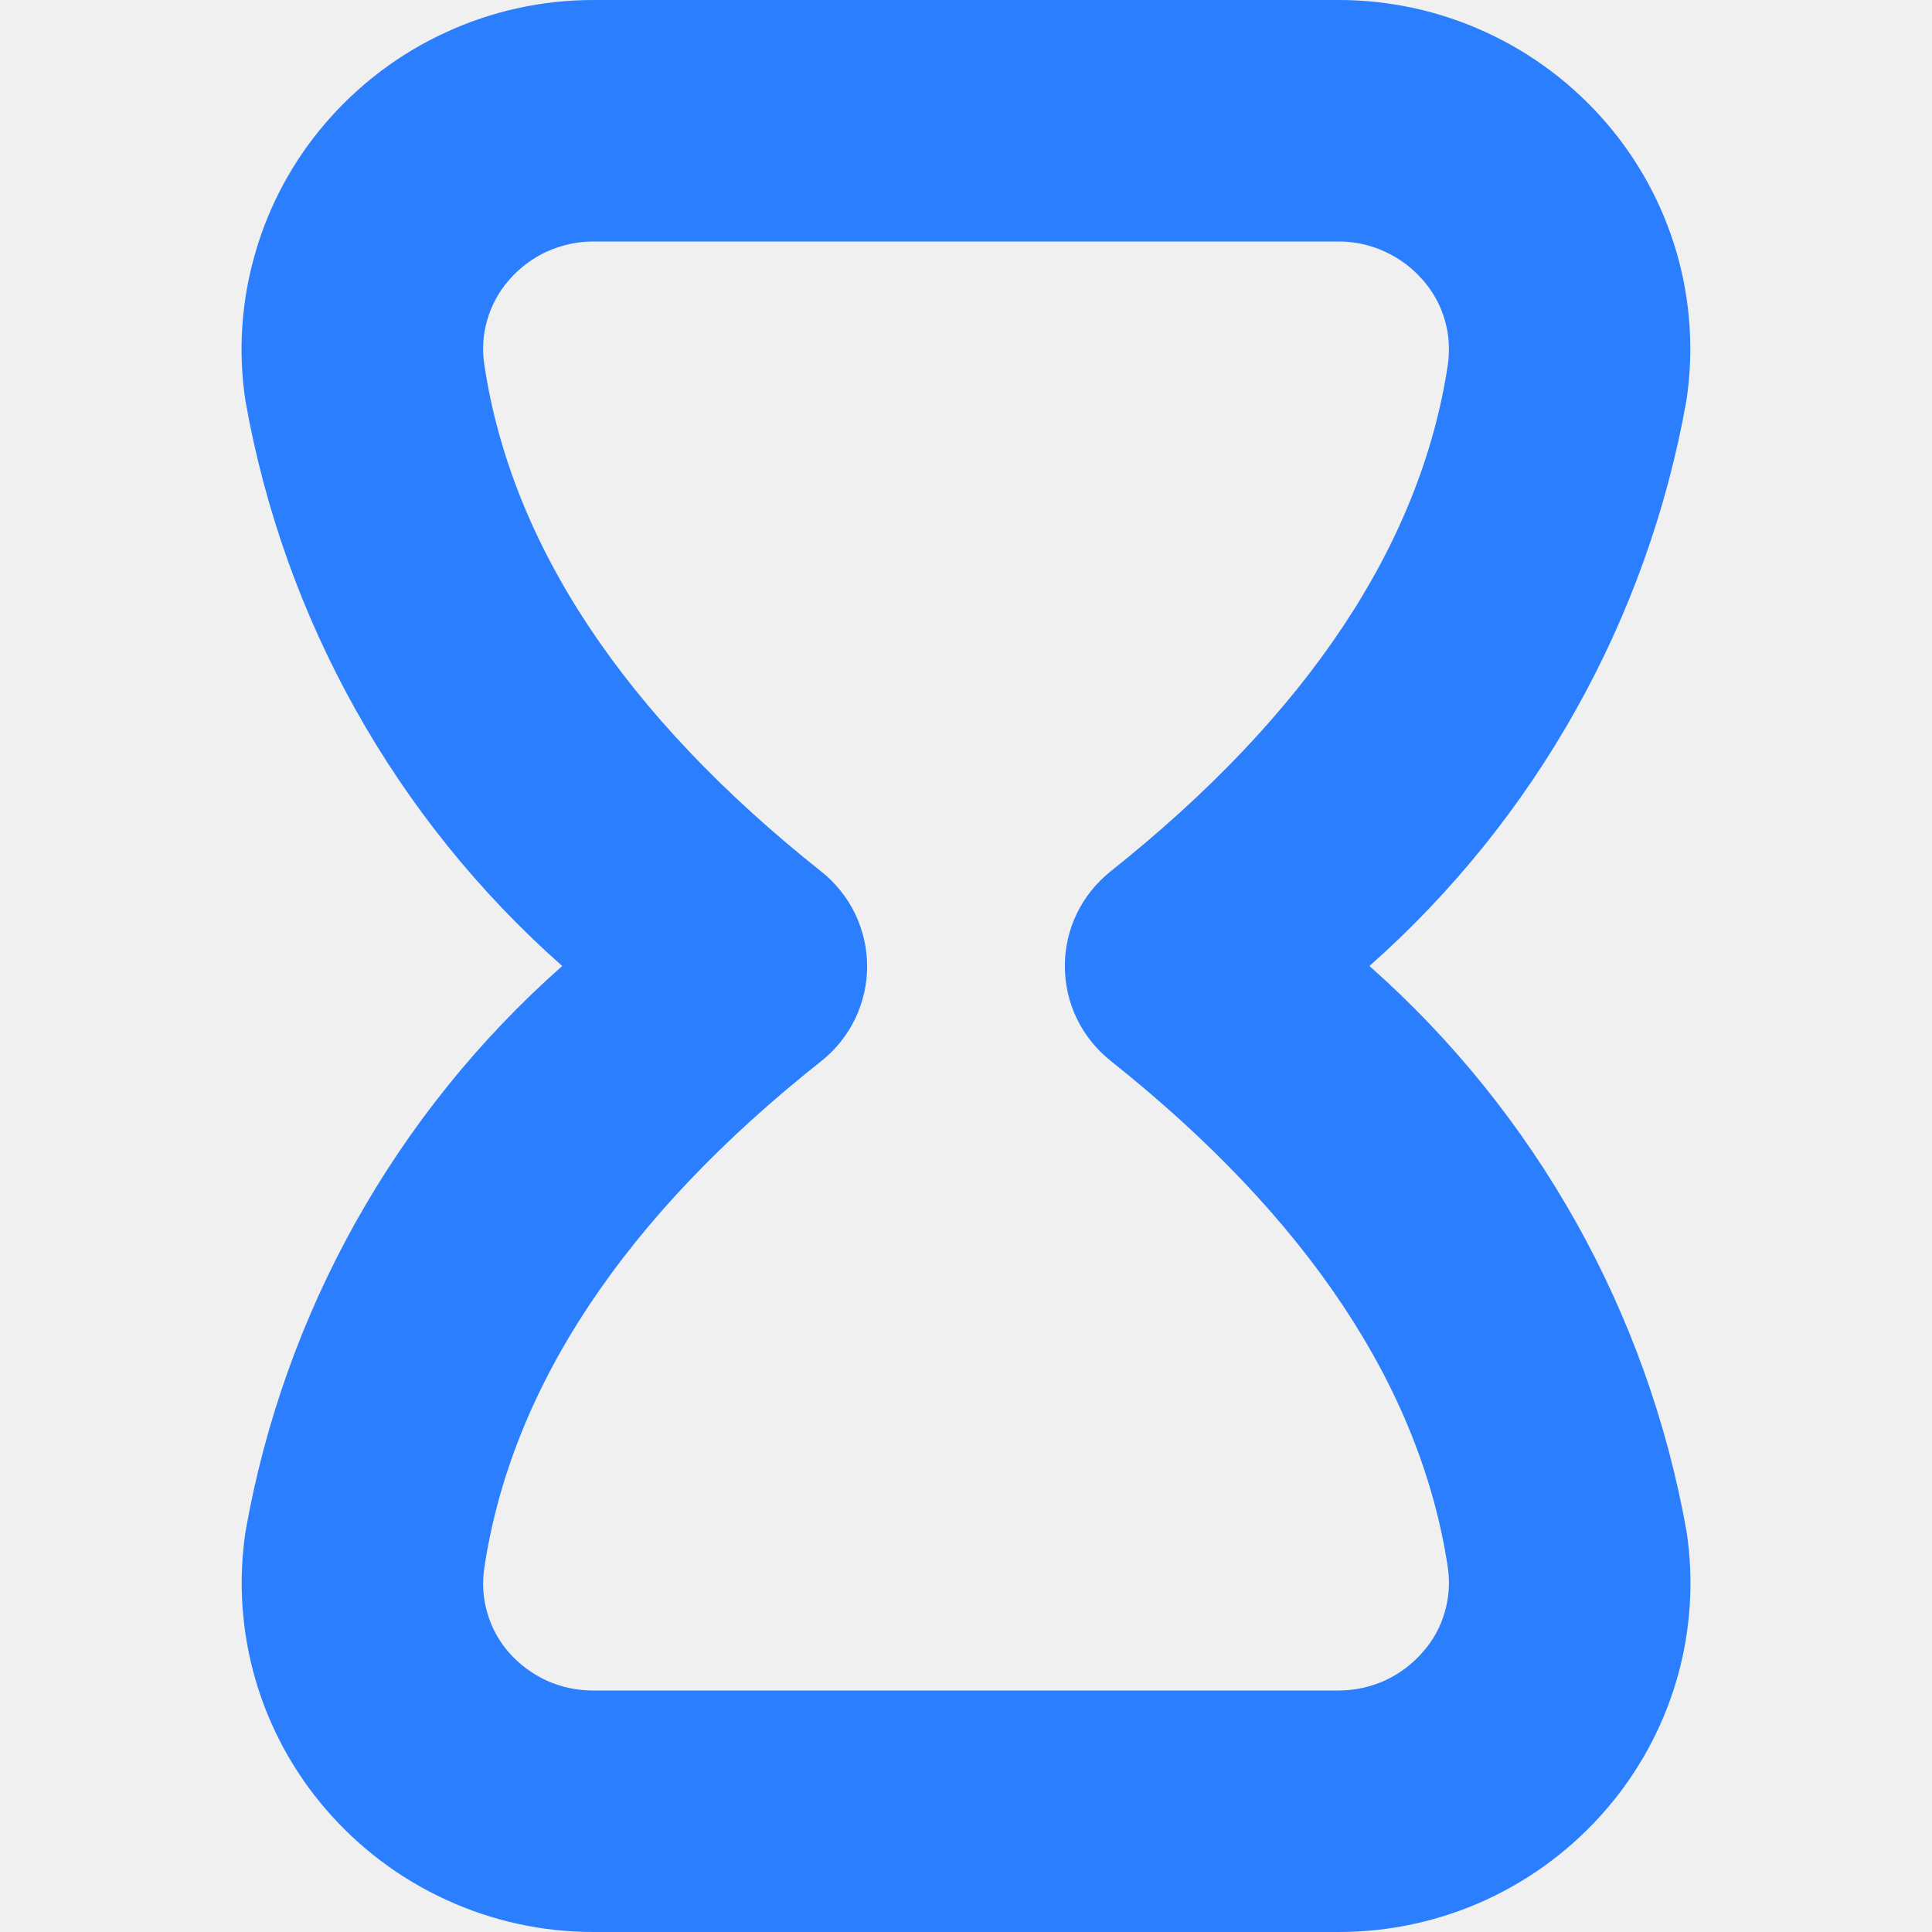
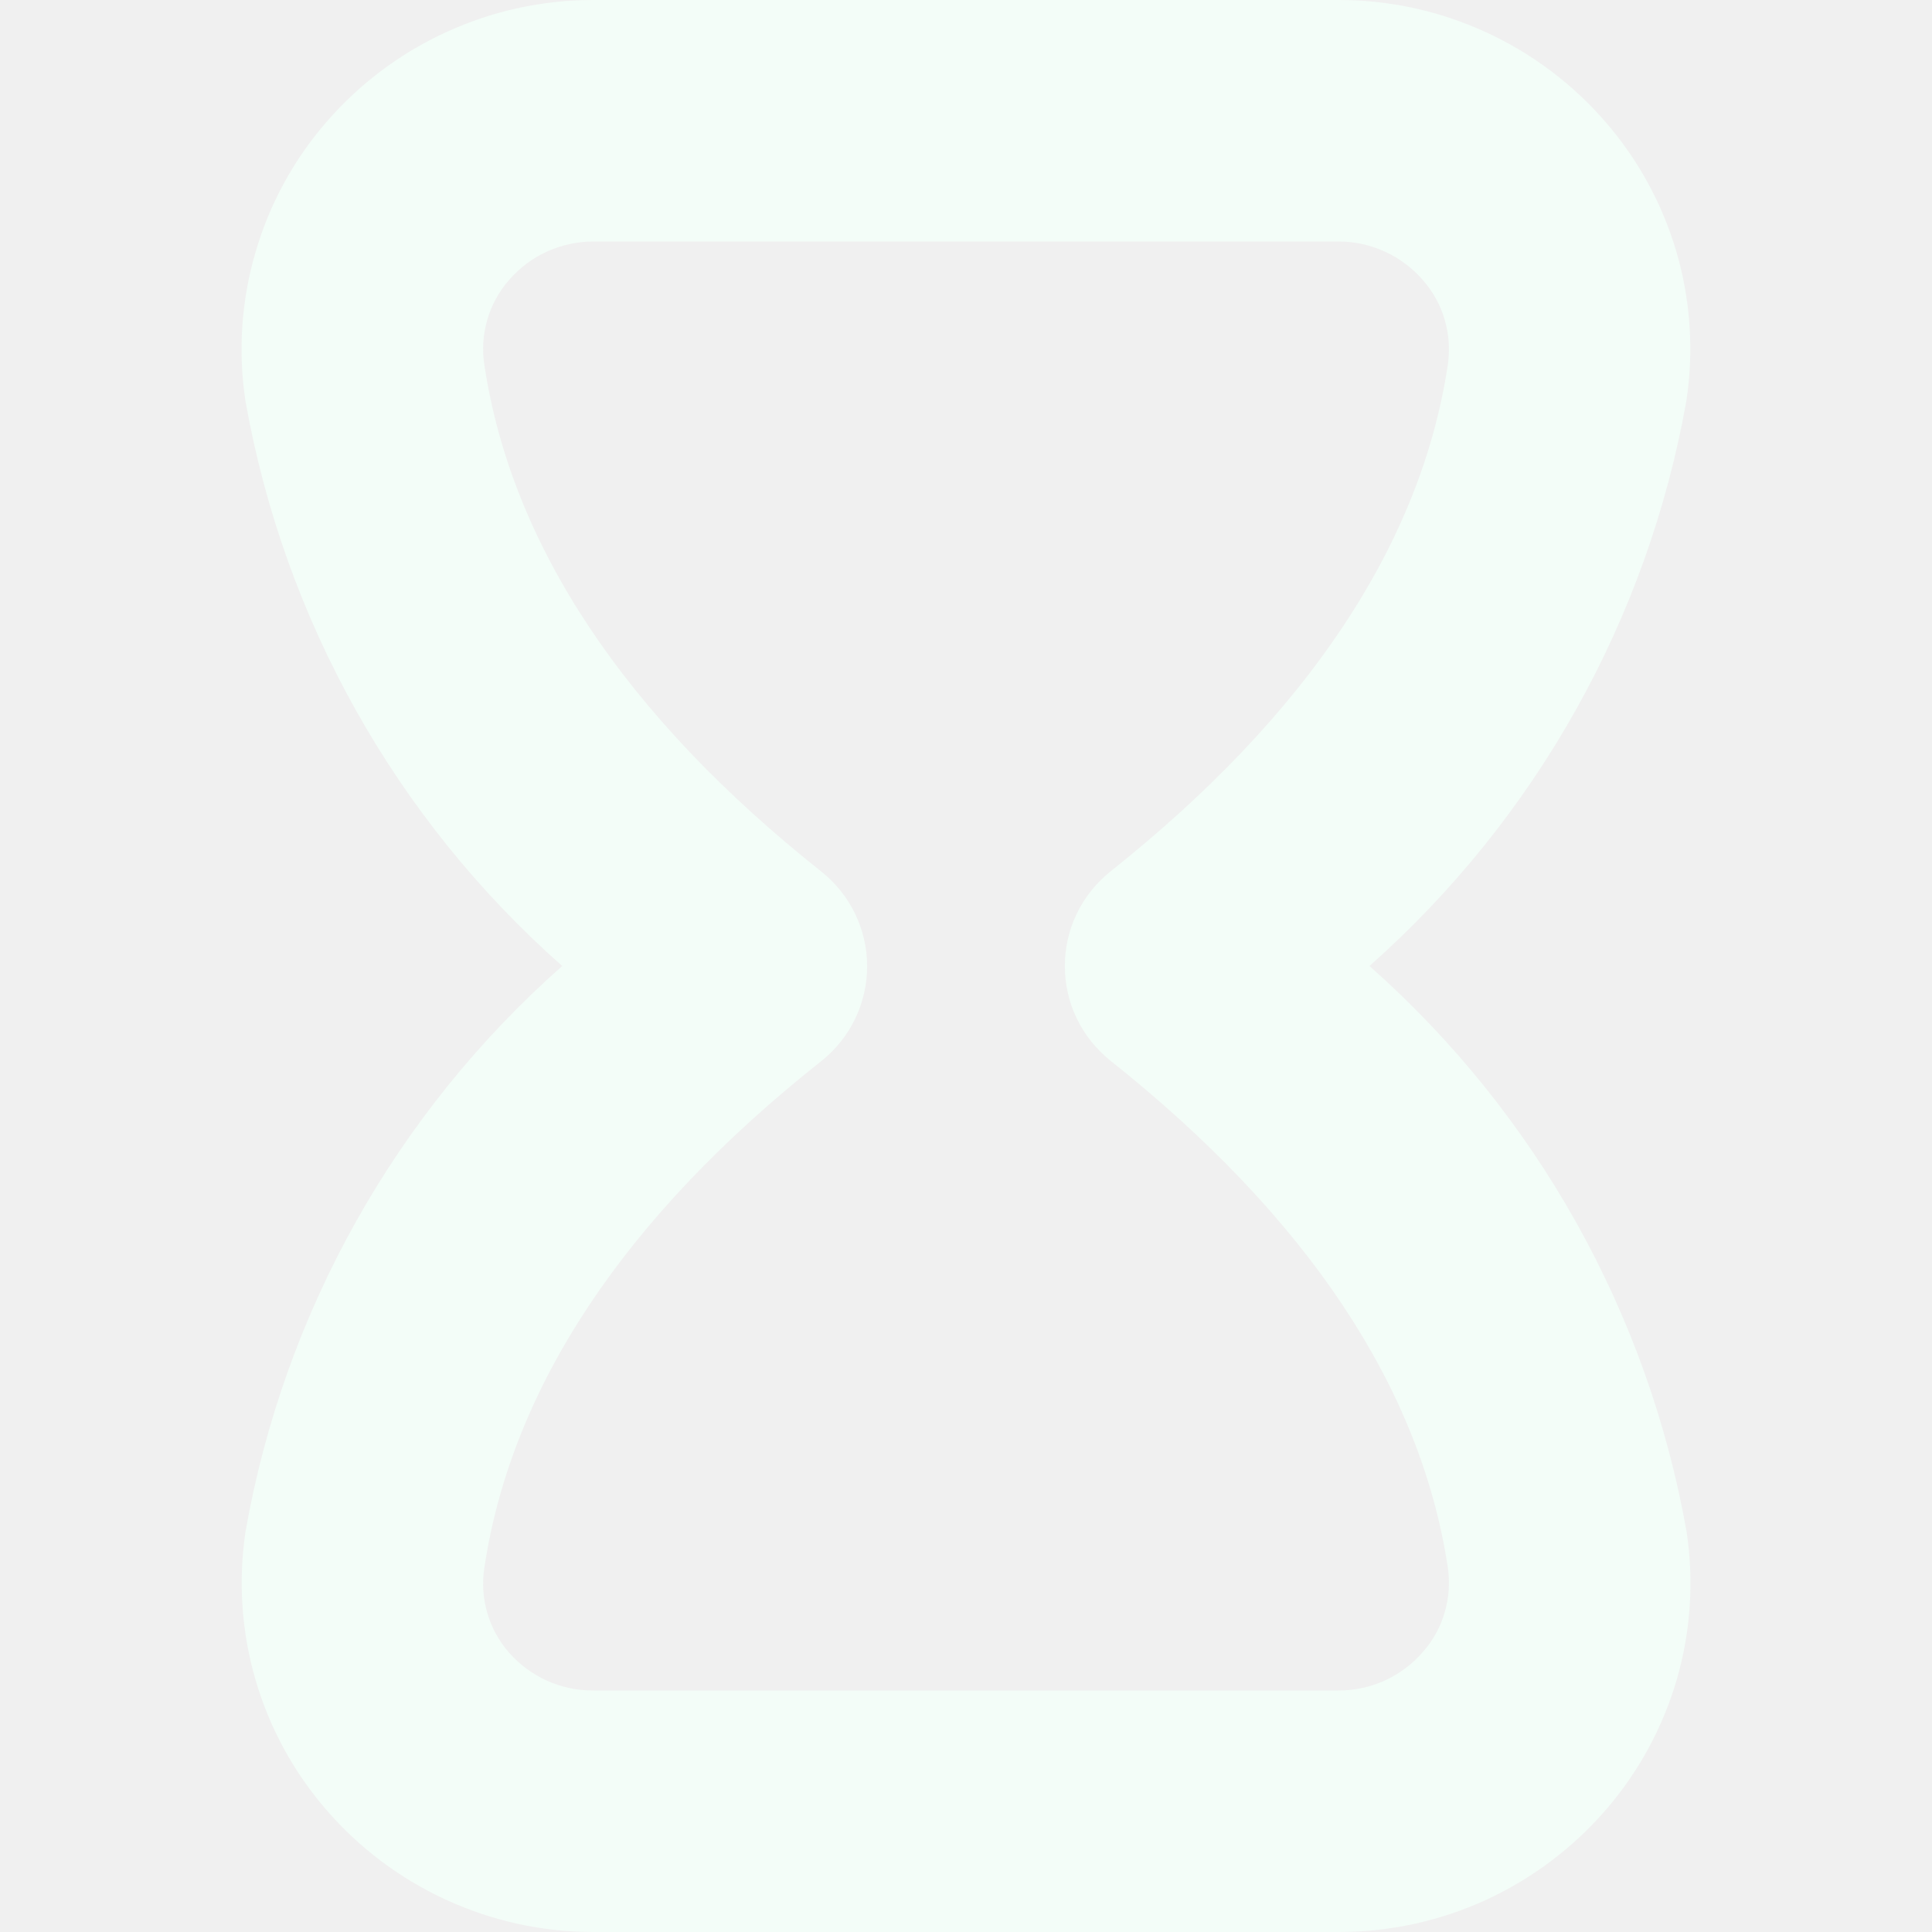
<svg xmlns="http://www.w3.org/2000/svg" width="12" height="12" viewBox="0 0 12 12" fill="none">
  <g clip-path="url(#clip0_100_7349)">
-     <path d="M8.316 12H3.684C3.369 12 3.058 11.932 2.771 11.8C2.485 11.669 2.23 11.477 2.025 11.239C1.822 11.004 1.672 10.728 1.586 10.43C1.5 10.133 1.479 9.82 1.525 9.513C1.764 8.153 2.457 6.915 3.492 6C2.457 5.085 1.764 3.847 1.524 2.487C1.478 2.181 1.499 1.868 1.586 1.57C1.672 1.272 1.821 0.997 2.024 0.762C2.23 0.523 2.484 0.331 2.771 0.2C3.057 0.068 3.369 2.40248e-05 3.684 0L8.316 0C8.631 7.3029e-05 8.942 0.068 9.229 0.2C9.515 0.331 9.77 0.523 9.975 0.761C10.178 0.996 10.327 1.271 10.414 1.569C10.5 1.866 10.521 2.179 10.475 2.486C10.234 3.846 9.54 5.084 8.506 6C9.541 6.916 10.235 8.154 10.476 9.515C10.522 9.821 10.501 10.134 10.415 10.431C10.328 10.729 10.179 11.004 9.976 11.239C9.771 11.477 9.516 11.669 9.229 11.801C8.943 11.932 8.631 12 8.316 12V12ZM8.316 1.5H3.684C3.585 1.5 3.487 1.522 3.396 1.563C3.306 1.604 3.226 1.665 3.161 1.74C3.099 1.811 3.053 1.895 3.027 1.985C3 2.076 2.994 2.171 3.008 2.264C3.176 3.385 3.881 4.445 5.102 5.414C5.19 5.484 5.262 5.574 5.311 5.675C5.36 5.777 5.386 5.889 5.386 6.002C5.386 6.115 5.36 6.227 5.311 6.329C5.262 6.43 5.19 6.52 5.102 6.59C3.881 7.556 3.176 8.616 3.008 9.74C2.994 9.833 3 9.928 3.027 10.019C3.053 10.109 3.099 10.193 3.161 10.264C3.226 10.338 3.307 10.398 3.397 10.439C3.487 10.48 3.585 10.5 3.684 10.5H8.316C8.415 10.5 8.514 10.478 8.604 10.437C8.694 10.395 8.774 10.335 8.839 10.259C8.901 10.189 8.947 10.106 8.973 10.015C9 9.925 9.006 9.83 8.993 9.738C8.825 8.62 8.12 7.56 6.897 6.588C6.809 6.517 6.737 6.428 6.688 6.326C6.639 6.225 6.614 6.113 6.614 6C6.614 5.888 6.639 5.776 6.688 5.675C6.737 5.573 6.809 5.484 6.897 5.413C8.12 4.441 8.825 3.381 8.993 2.264C9.006 2.17 9 2.076 8.973 1.985C8.947 1.895 8.901 1.812 8.839 1.741C8.774 1.666 8.694 1.605 8.604 1.564C8.514 1.522 8.415 1.5 8.316 1.5V1.5Z" fill="#2B7FFF" />
+     <path d="M8.316 12H3.684C3.369 12 3.058 11.932 2.771 11.8C2.485 11.669 2.23 11.477 2.025 11.239C1.822 11.004 1.672 10.728 1.586 10.43C1.5 10.133 1.479 9.82 1.525 9.513C1.764 8.153 2.457 6.915 3.492 6C2.457 5.085 1.764 3.847 1.524 2.487C1.478 2.181 1.499 1.868 1.586 1.57C1.672 1.272 1.821 0.997 2.024 0.762C2.23 0.523 2.484 0.331 2.771 0.2C3.057 0.068 3.369 2.40248e-05 3.684 0L8.316 0C8.631 7.3029e-05 8.942 0.068 9.229 0.2C9.515 0.331 9.77 0.523 9.975 0.761C10.178 0.996 10.327 1.271 10.414 1.569C10.5 1.866 10.521 2.179 10.475 2.486C10.234 3.846 9.54 5.084 8.506 6C9.541 6.916 10.235 8.154 10.476 9.515C10.522 9.821 10.501 10.134 10.415 10.431C10.328 10.729 10.179 11.004 9.976 11.239C9.771 11.477 9.516 11.669 9.229 11.801C8.943 11.932 8.631 12 8.316 12V12ZM8.316 1.5H3.684C3.585 1.5 3.487 1.522 3.396 1.563C3.306 1.604 3.226 1.665 3.161 1.74C3.099 1.811 3.053 1.895 3.027 1.985C3 2.076 2.994 2.171 3.008 2.264C3.176 3.385 3.881 4.445 5.102 5.414C5.19 5.484 5.262 5.574 5.311 5.675C5.36 5.777 5.386 5.889 5.386 6.002C5.386 6.115 5.36 6.227 5.311 6.329C5.262 6.43 5.19 6.52 5.102 6.59C3.881 7.556 3.176 8.616 3.008 9.74C2.994 9.833 3 9.928 3.027 10.019C3.053 10.109 3.099 10.193 3.161 10.264C3.226 10.338 3.307 10.398 3.397 10.439C3.487 10.48 3.585 10.5 3.684 10.5H8.316C8.415 10.5 8.514 10.478 8.604 10.437C8.694 10.395 8.774 10.335 8.839 10.259C8.901 10.189 8.947 10.106 8.973 10.015C9 9.925 9.006 9.83 8.993 9.738C8.825 8.62 8.12 7.56 6.897 6.588C6.809 6.517 6.737 6.428 6.688 6.326C6.639 6.225 6.614 6.113 6.614 6C6.614 5.888 6.639 5.776 6.688 5.675C6.737 5.573 6.809 5.484 6.897 5.413C8.12 4.441 8.825 3.381 8.993 2.264C9.006 2.17 9 2.076 8.973 1.985C8.947 1.895 8.901 1.812 8.839 1.741C8.774 1.666 8.694 1.605 8.604 1.564C8.514 1.522 8.415 1.5 8.316 1.5V1.5Z" fill="#F3FDF8" />
  </g>
  <defs>
    <clipPath id="clip0_100_7349">
      <rect width="12" height="12" fill="white" />
    </clipPath>
  </defs>
</svg>
